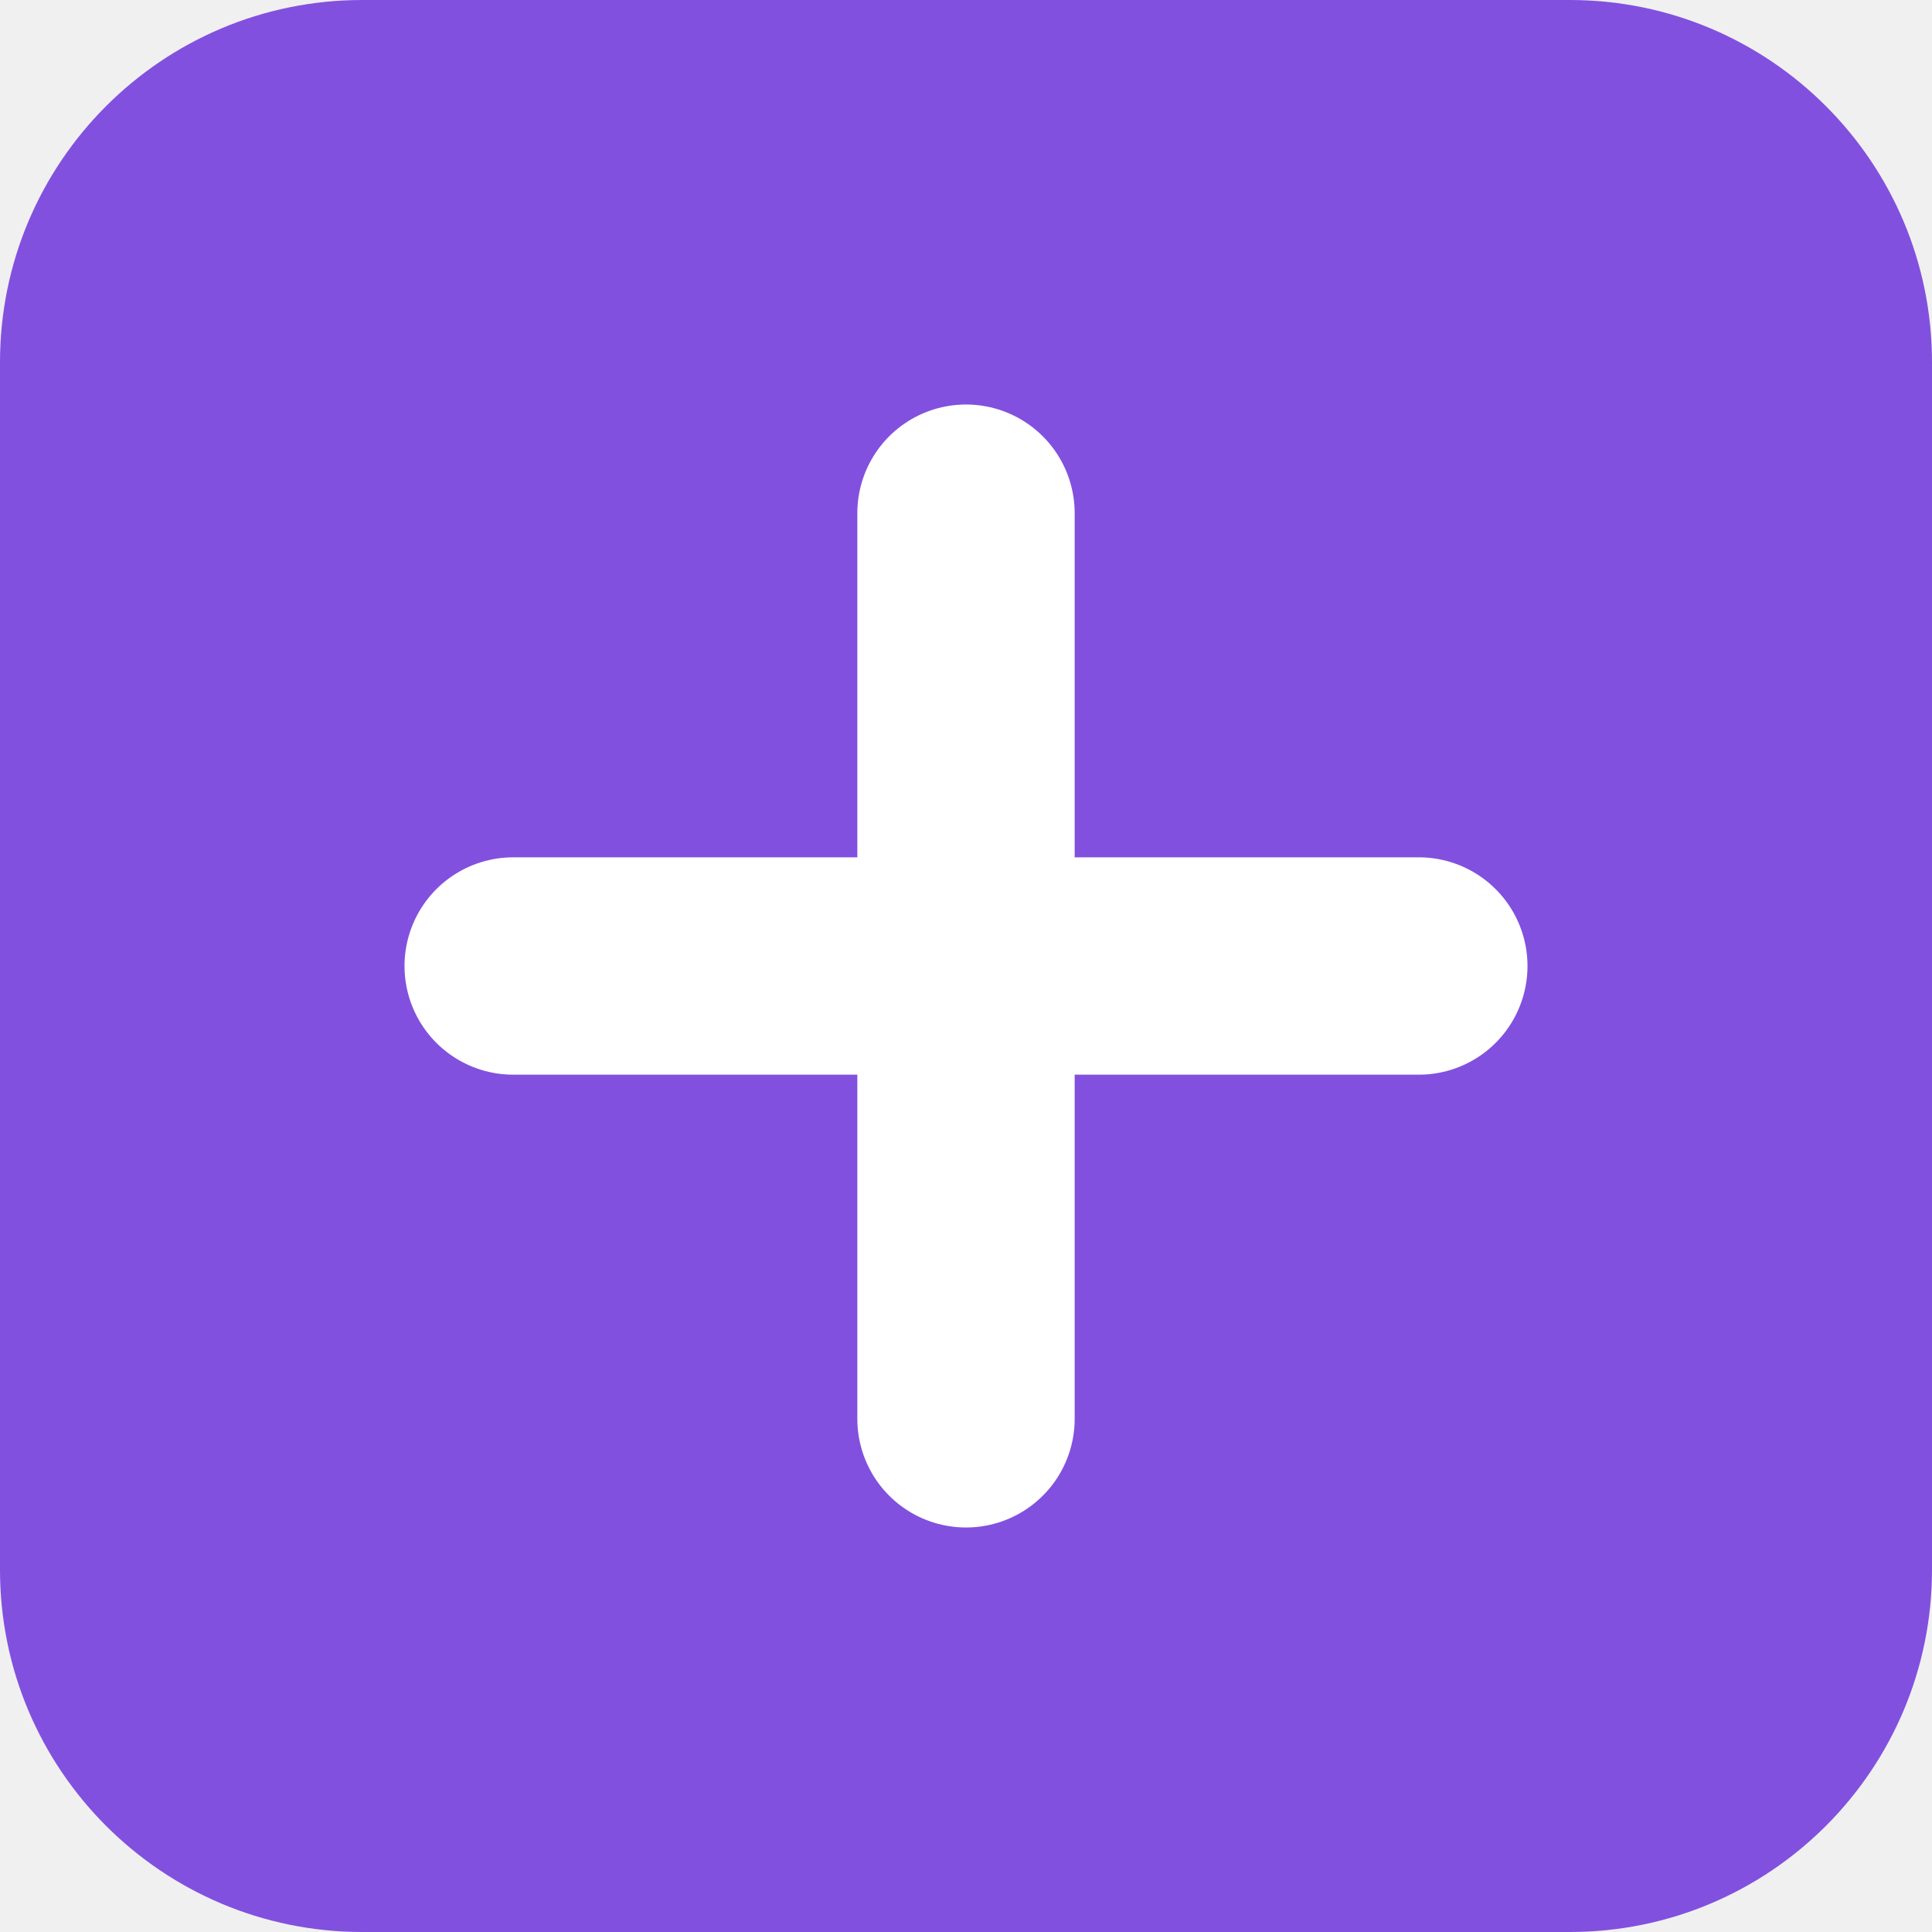
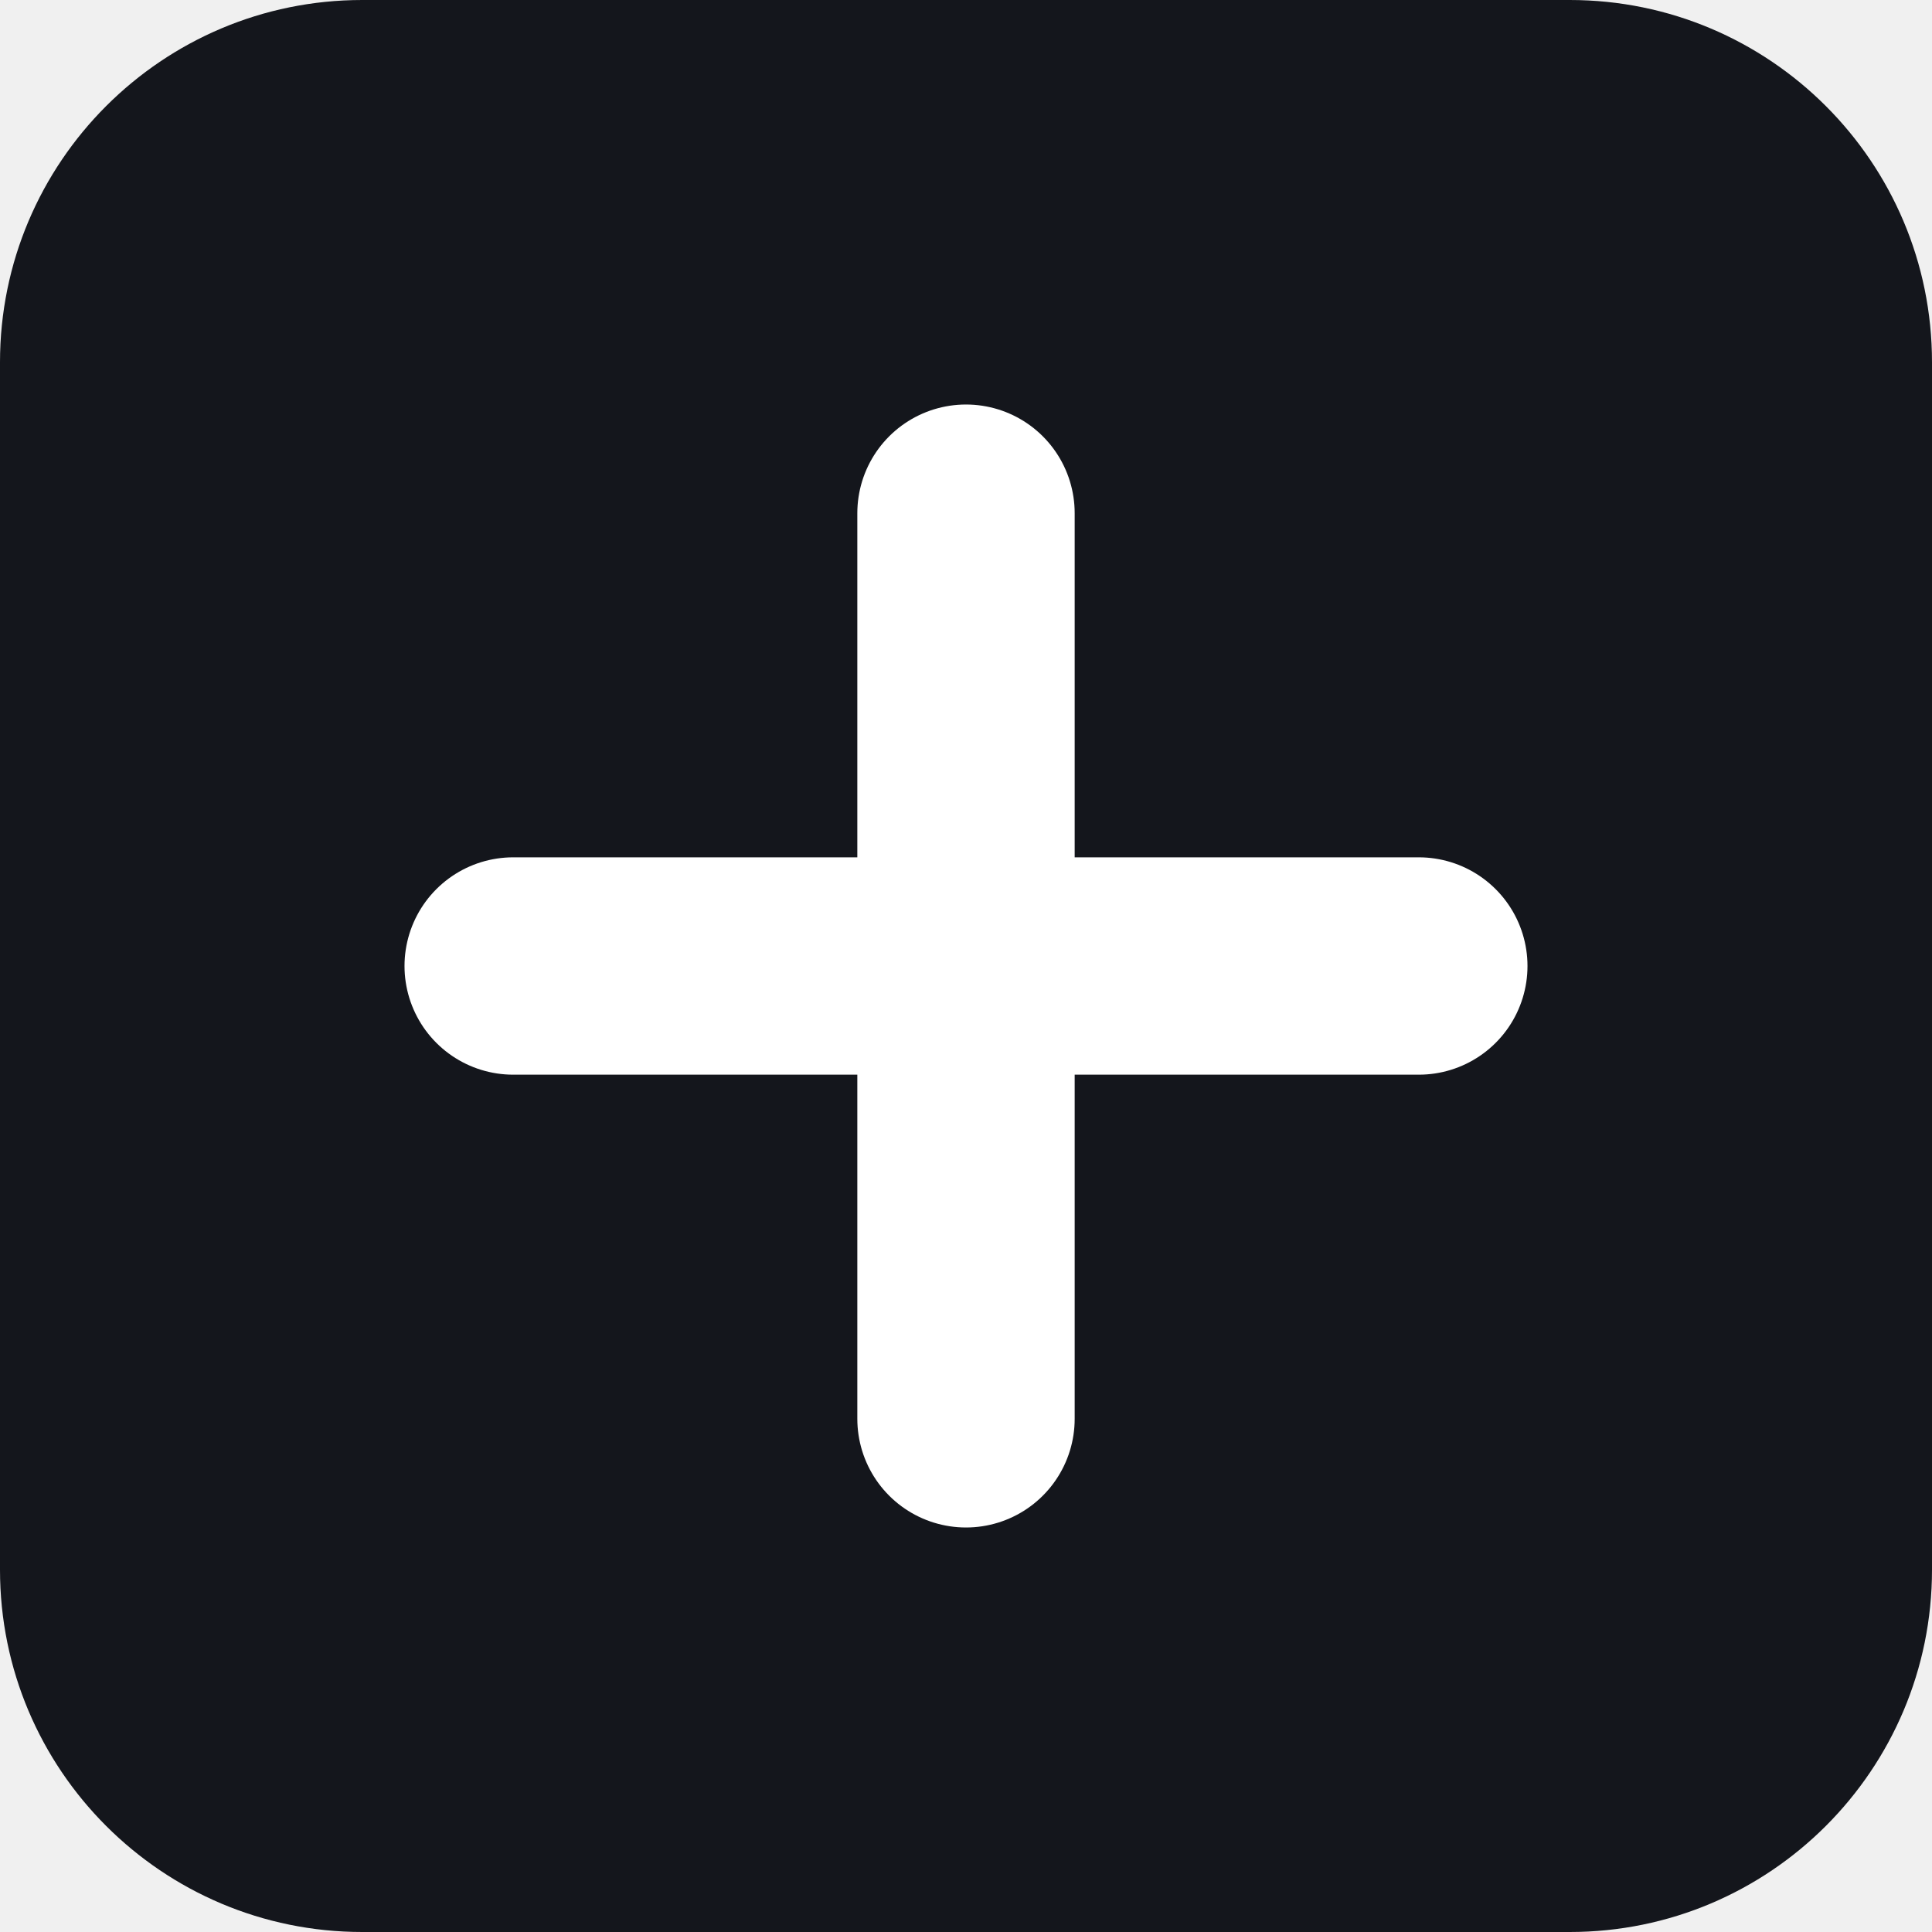
<svg xmlns="http://www.w3.org/2000/svg" viewBox="0 0 32 32" role="img" aria-label="Armaan Sandhu">
-   <rect width="32" height="32" rx="6" fill="#8250DF" />
+   <rect width="32" height="32" rx="6" fill="#14161C" />
  <path d="M16 8.5v15M8.5 16h15" stroke="#fff" stroke-width="3.6" stroke-linecap="round" />
</svg>
